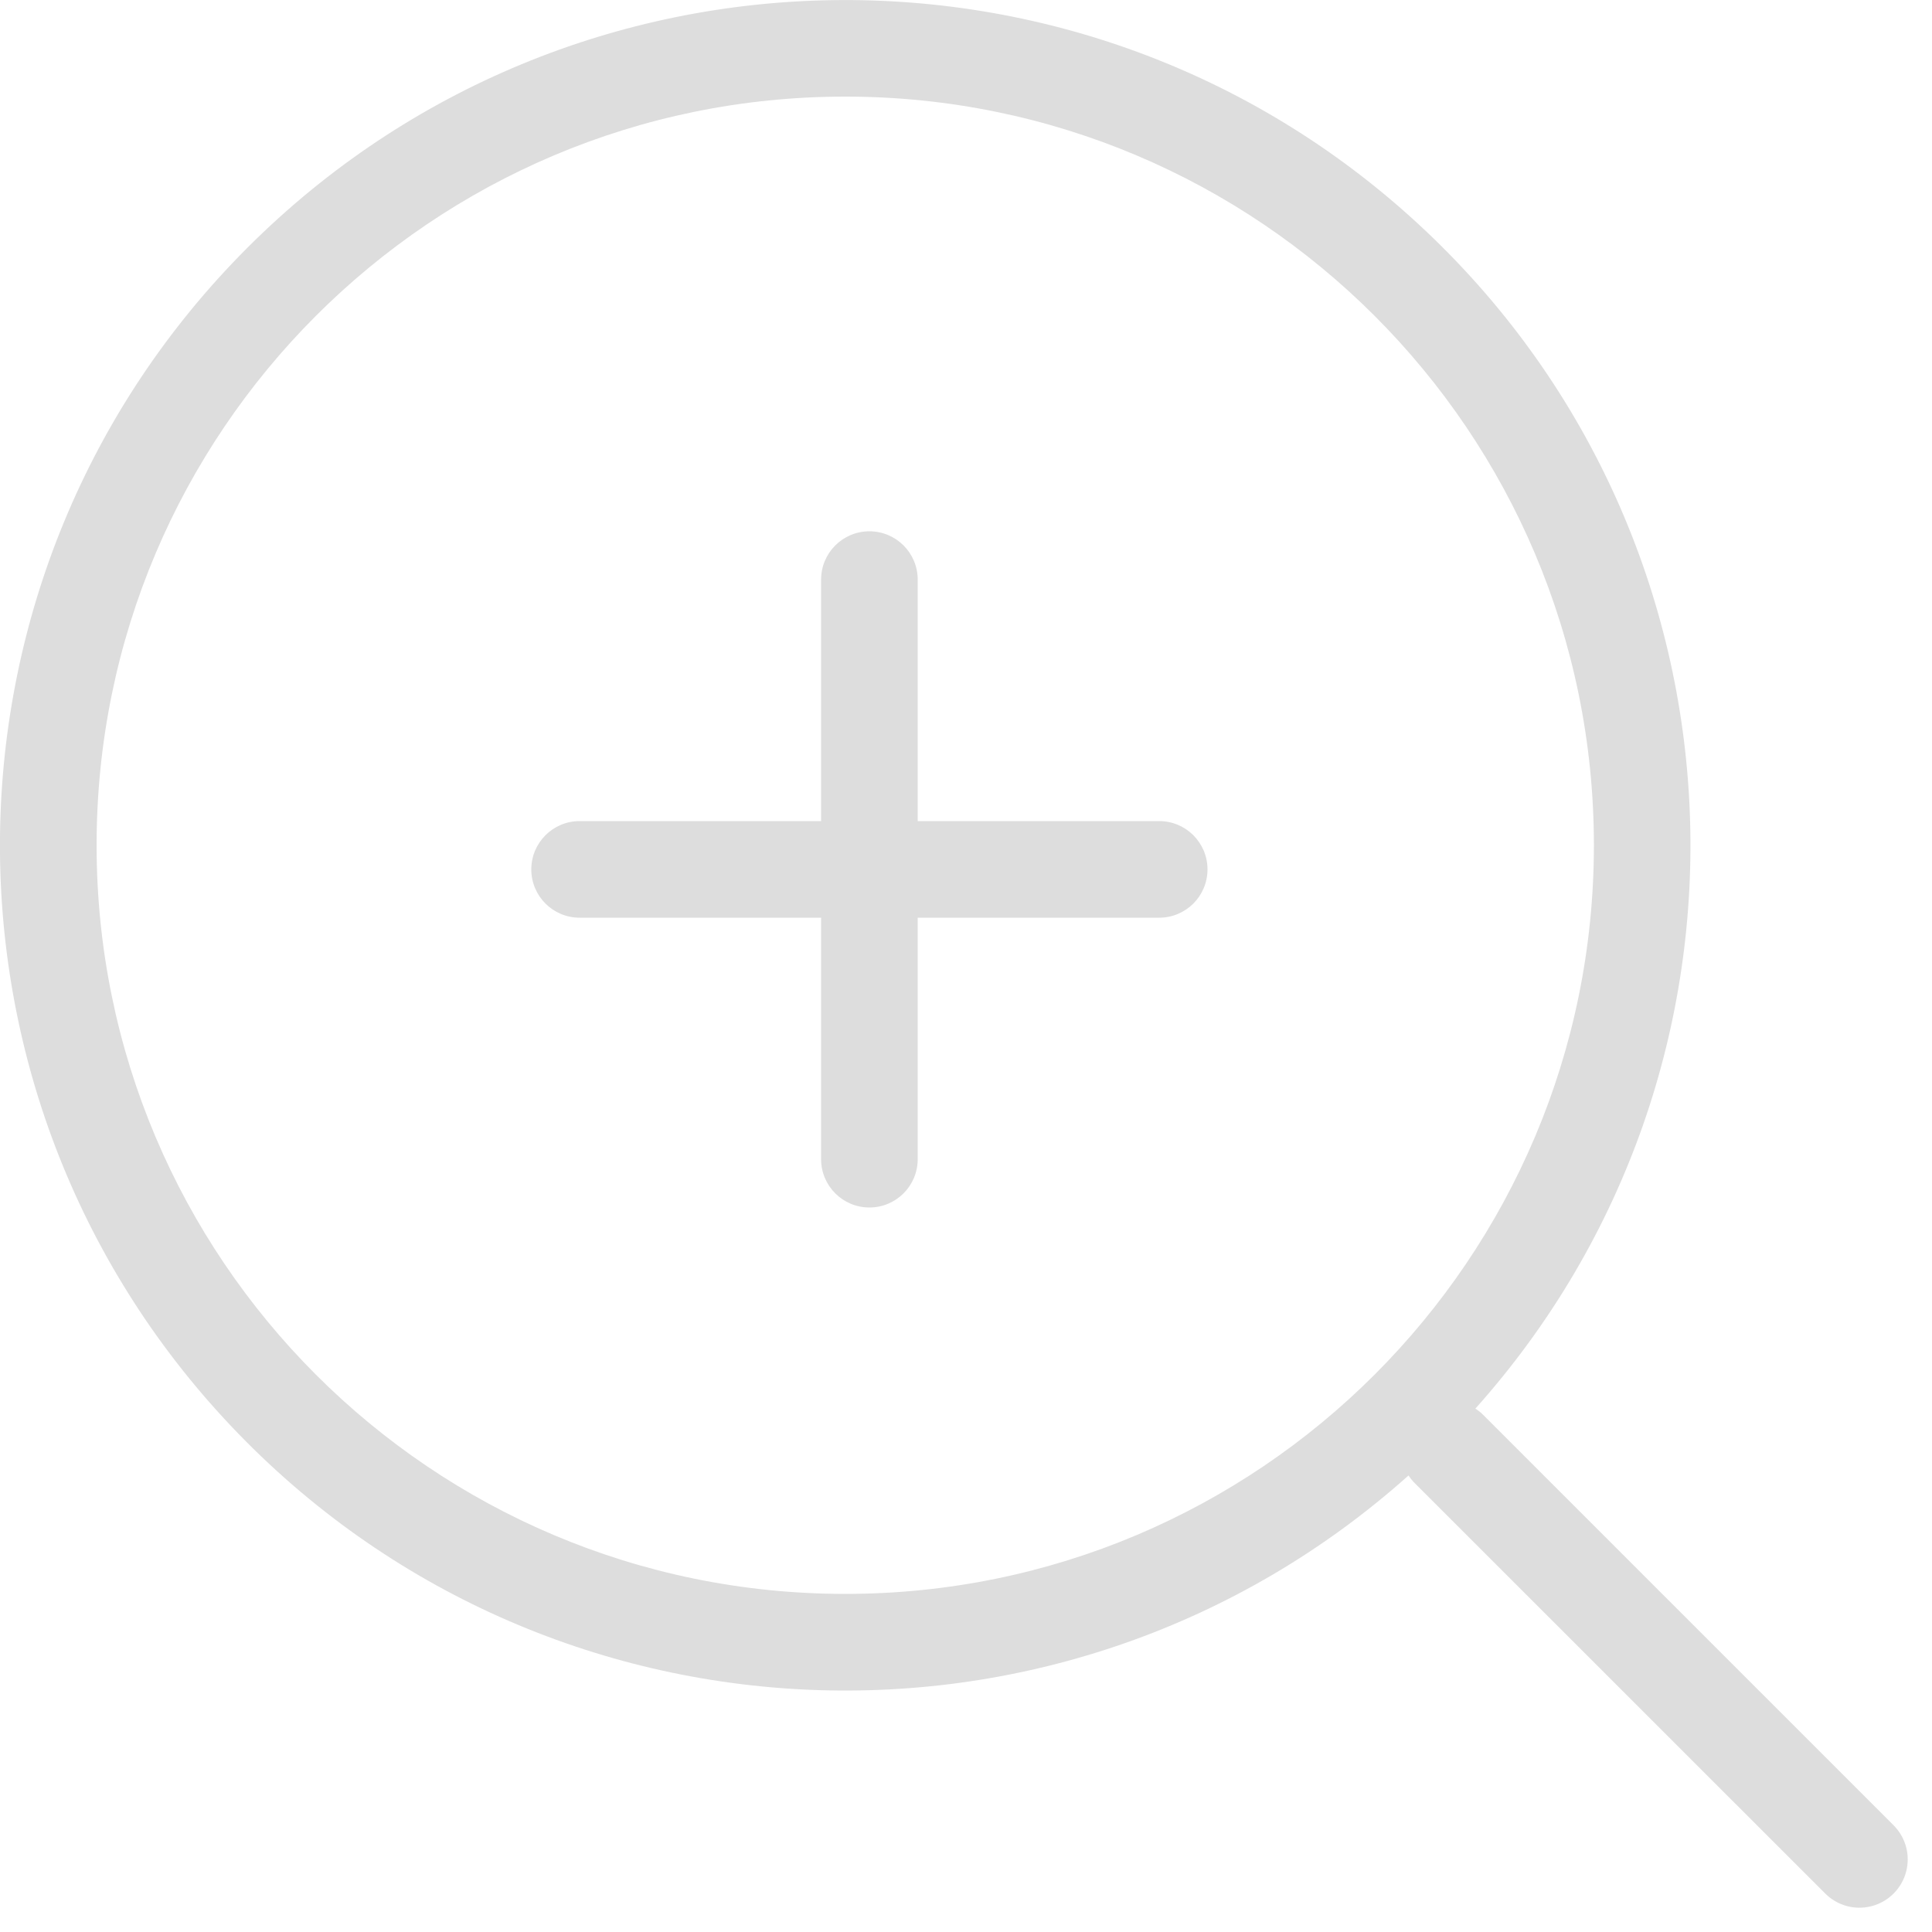
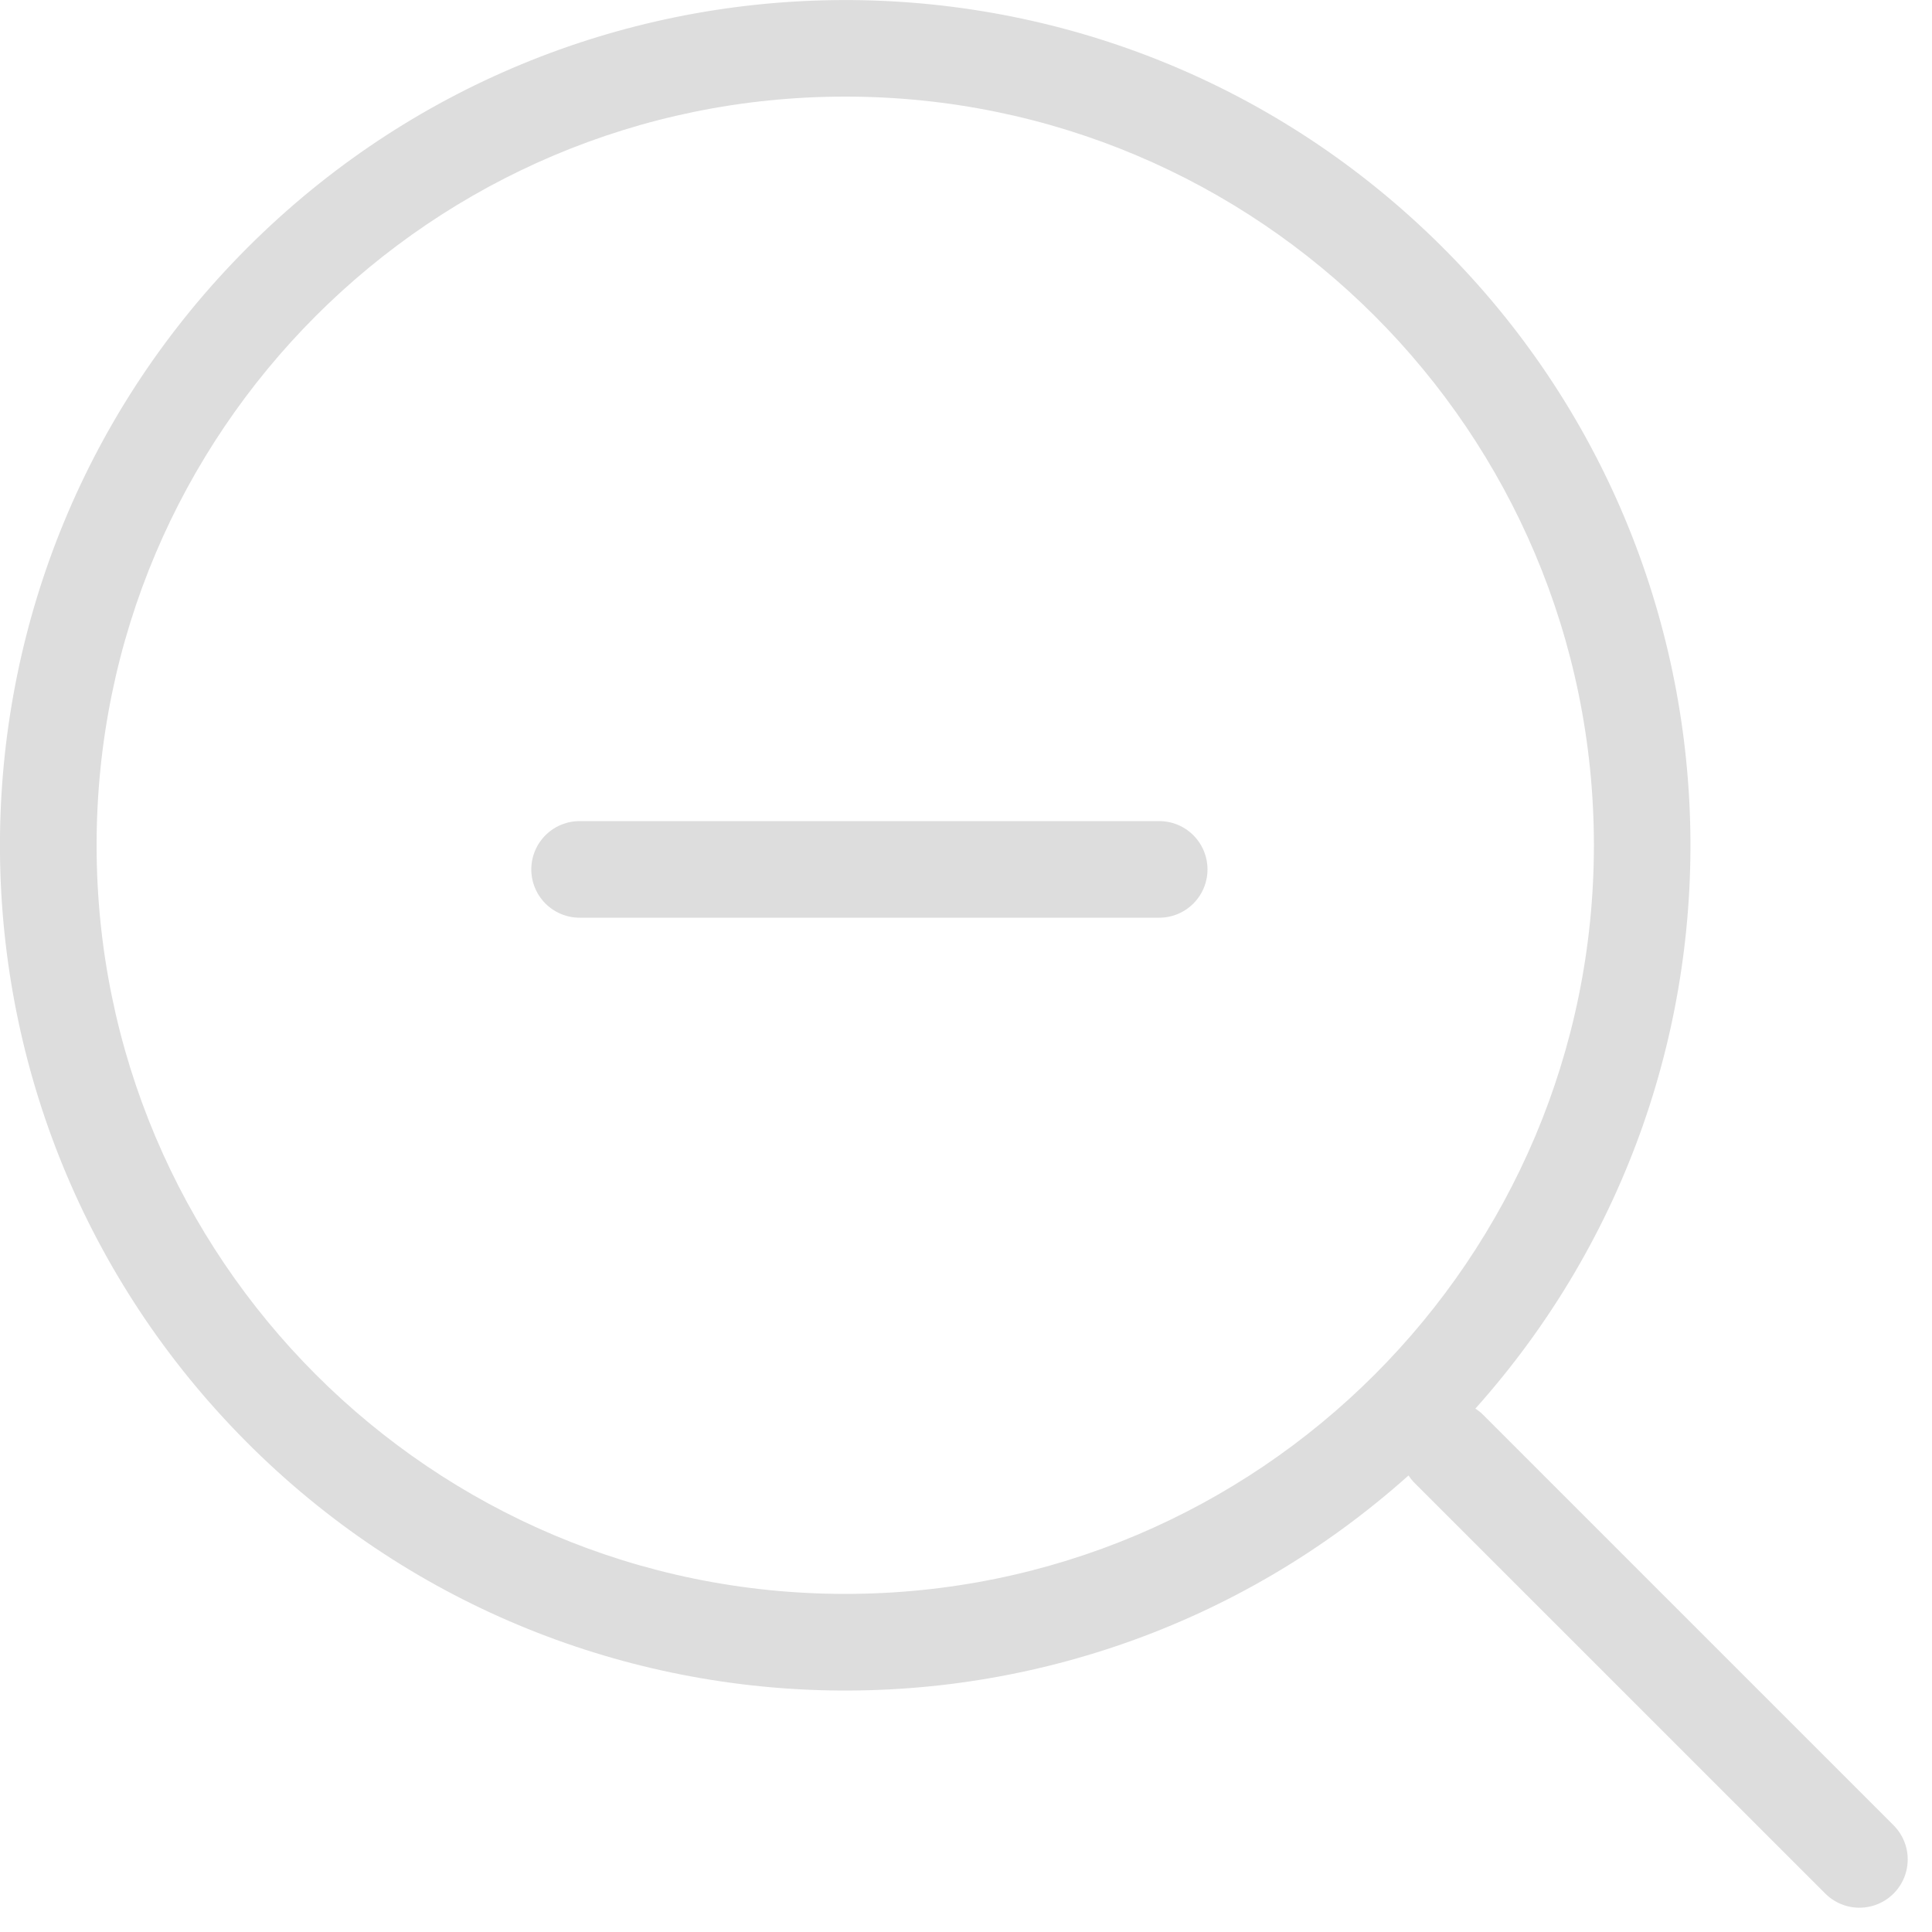
<svg xmlns="http://www.w3.org/2000/svg" width="20" height="20" fill="none">
-   <g fill="#ddd" fill-rule="evenodd" clip-rule="evenodd">
-     <path d="M16.5 8.75a7.75 7.75 0 1 1-15.5 0 7.75 7.75 0 0 1 15.5 0Zm-1.919 6.524a8.75 8.75 0 1 1 .692-.692c.029.018.056.04.08.064l4.243 4.243a.5.5 0 1 1-.707.707l-4.243-4.242a.509.509 0 0 1-.065-.08Z" />
-     <path d="M9.5 6a.5.5 0 0 0-1 0v2.5H6a.5.5 0 0 0 0 1h2.5V12a.5.5 0 0 0 1 0V9.5H12a.5.5 0 0 0 0-1H9.5V6Z" />
+   <g>
+     <path fill="#ddd" fill-rule="evenodd" d="M16.5 8.75a7.75 7.75 0 1 1-15.5 0 7.75 7.75 0 0 1 15.5 0Zm-1.919 6.524a8.75 8.75 0 1 1 .692-.692c.029.018.056.04.08.064l4.243 4.243a.5.5 0 1 1-.707.707l-4.243-4.242a.509.509 0 0 1-.065-.08Z" clip-rule="evenodd" />
+     <path stroke="#ddd" stroke-linecap="round" d="M6 9h6" />
  </g>
</svg>
